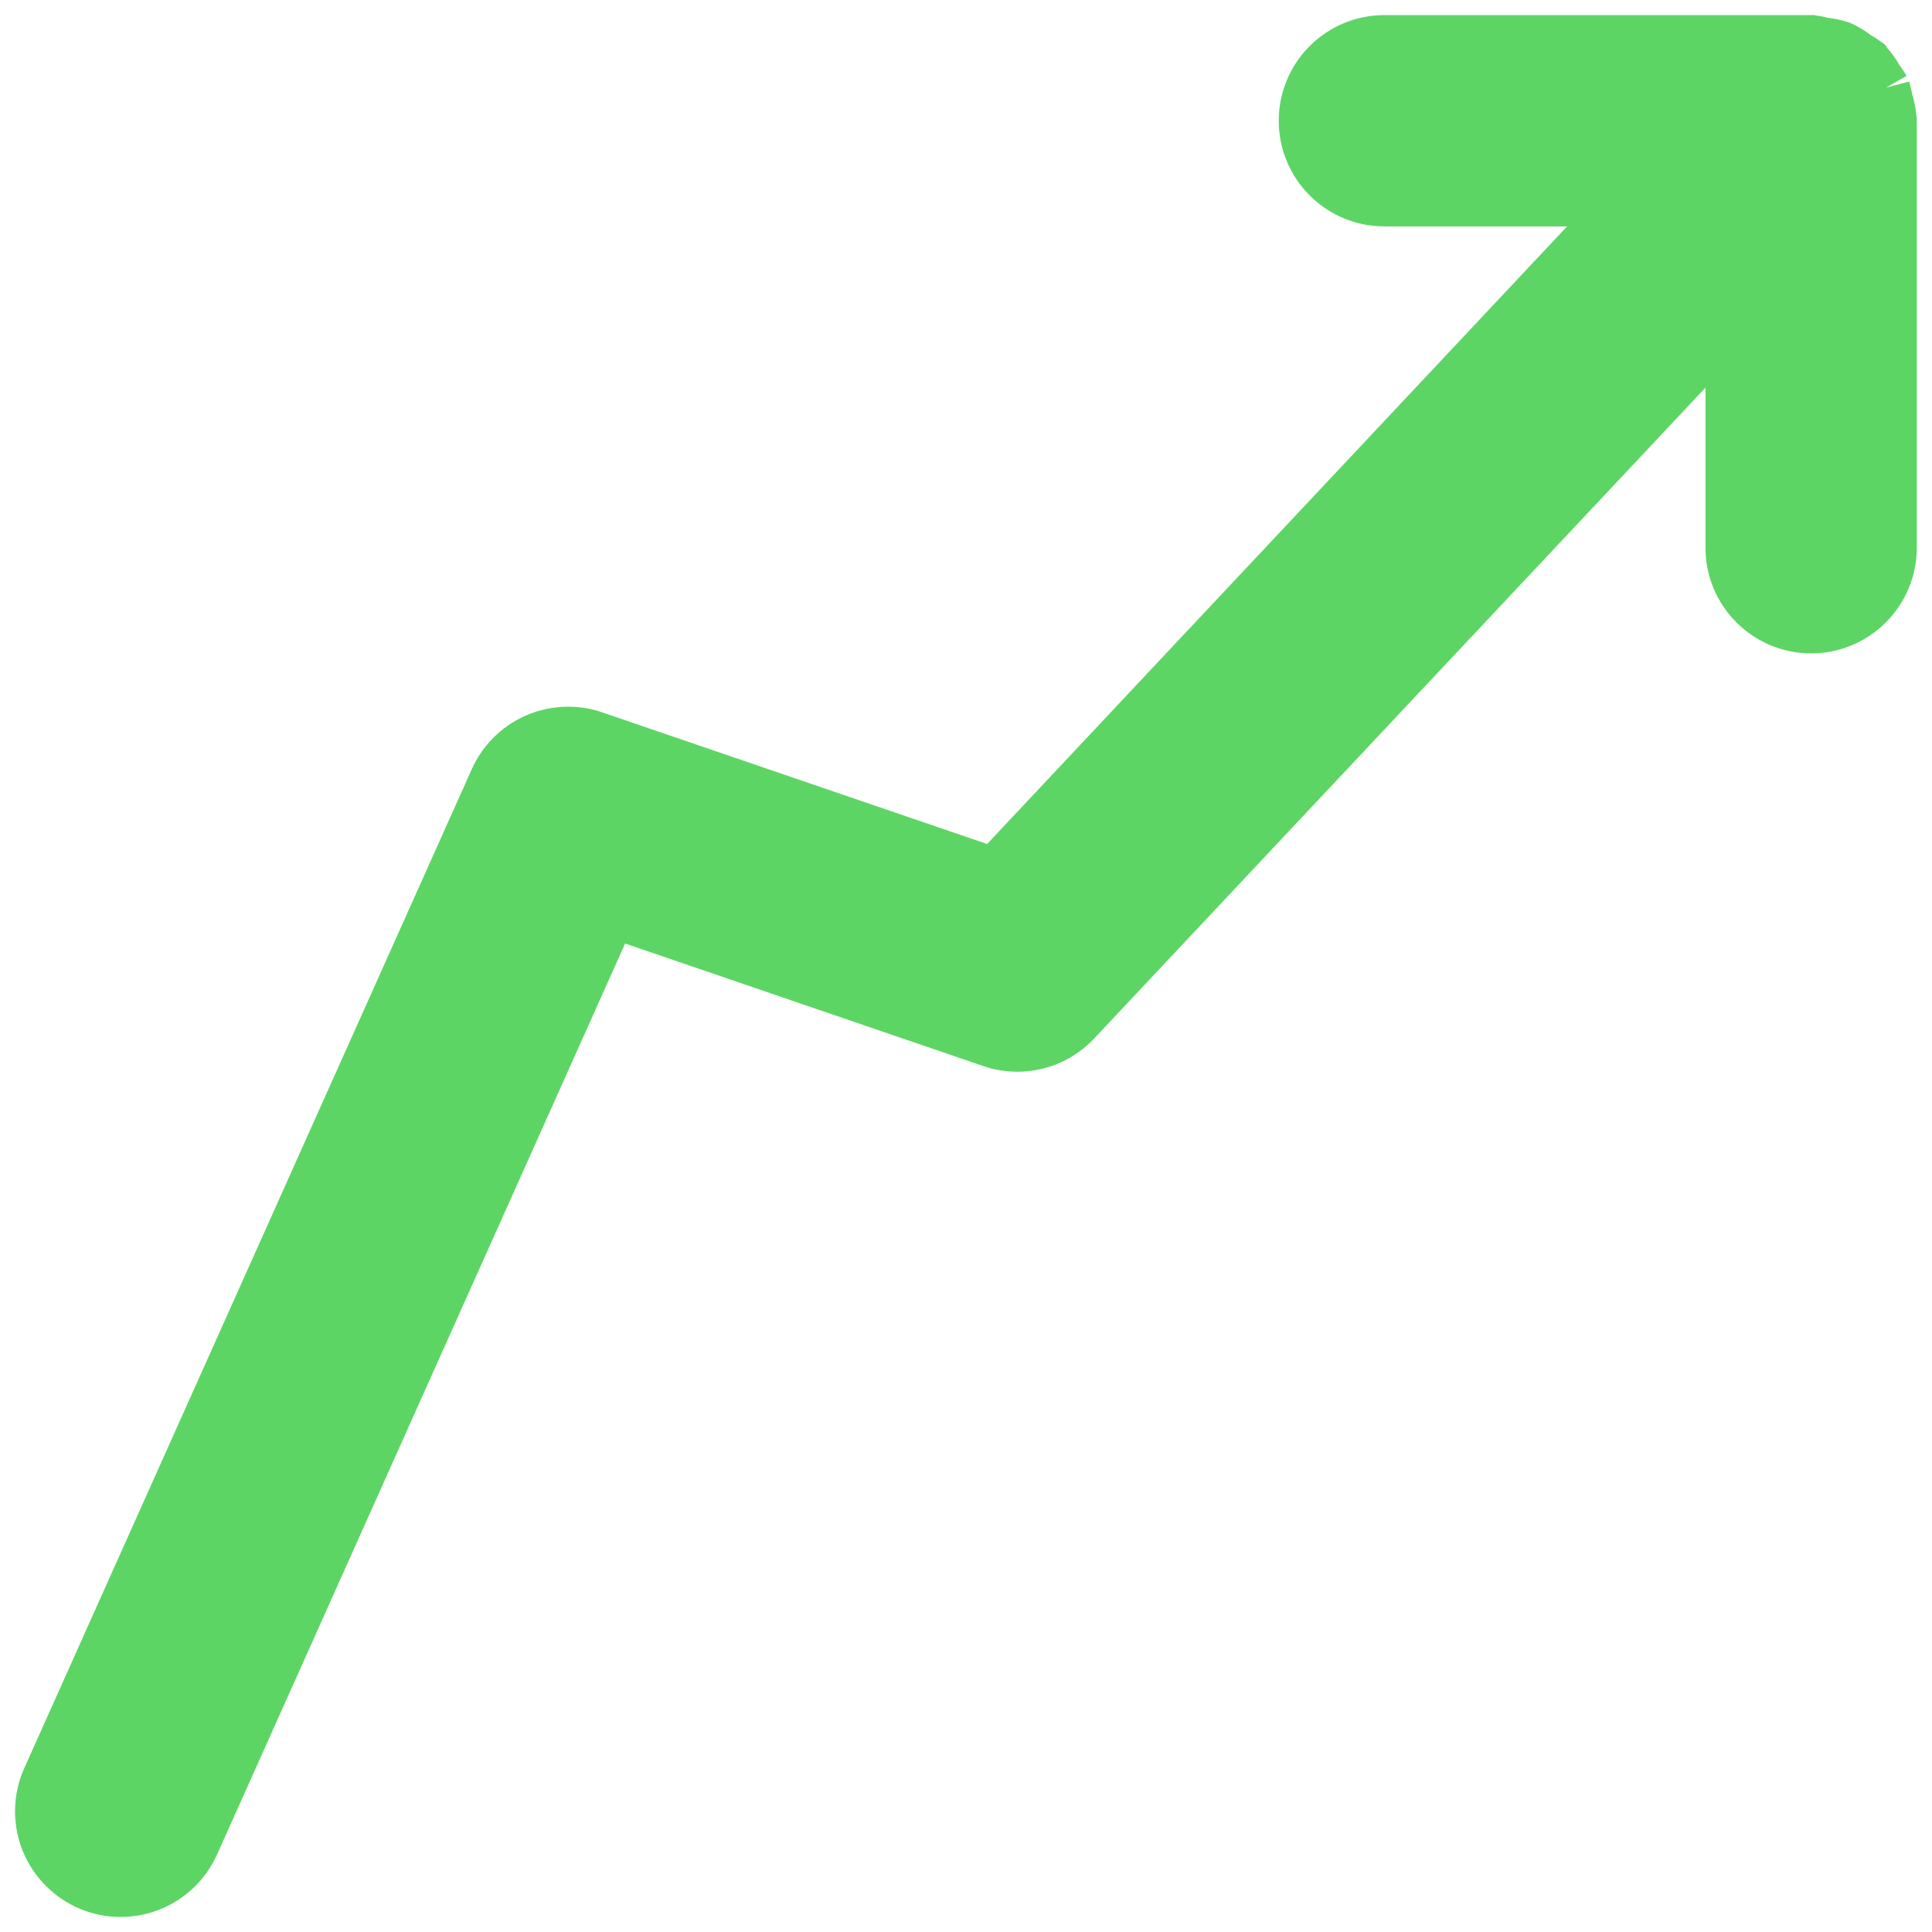
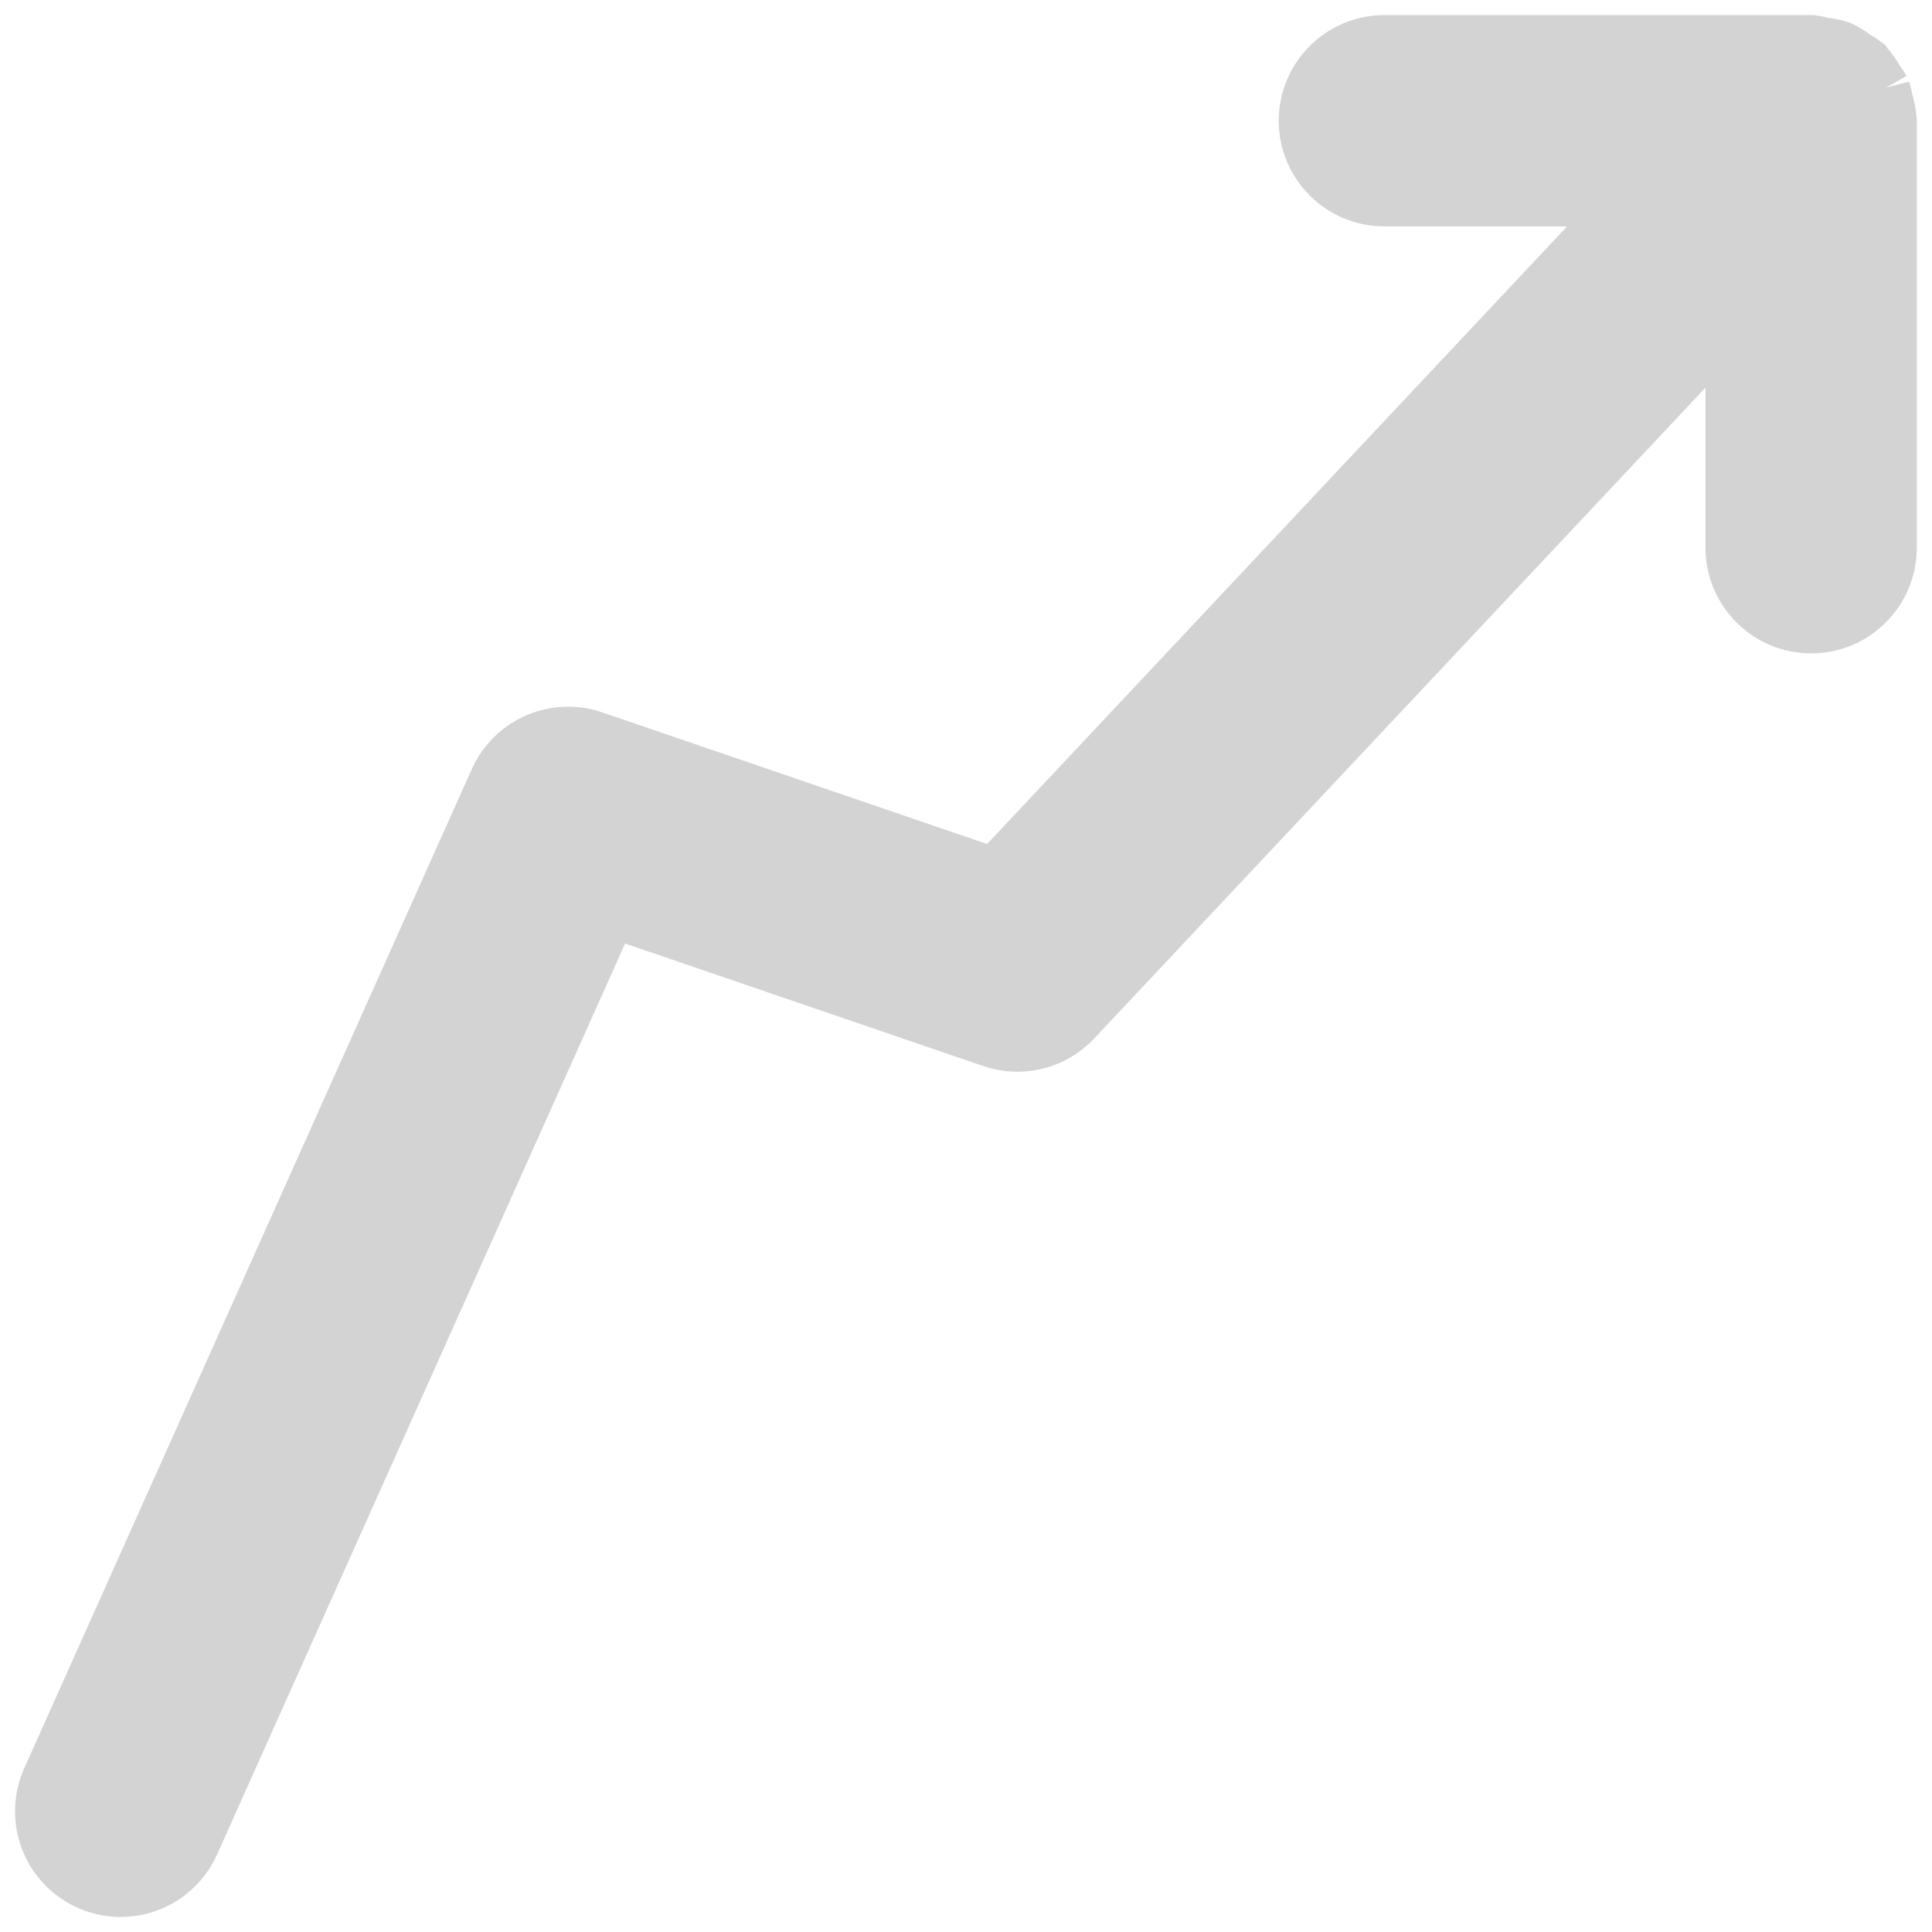
- <svg xmlns="http://www.w3.org/2000/svg" fill="#5dd565" width="800px" height="800px" viewBox="0 0 32 32" version="1.1" stroke="#5dd565">
+ <svg xmlns="http://www.w3.org/2000/svg" fill="lightgrey" width="800px" height="800px" viewBox="0 0 32 32" version="1.1" stroke="lightgrey">
  <g id="SVGRepo_bgCarrier" stroke-width="0" />
  <g id="SVGRepo_tracerCarrier" stroke-linecap="round" stroke-linejoin="round" />
  <g id="SVGRepo_iconCarrier">
    <path d="M31.246 1.981c-0.009-0.112-0.031-0.217-0.065-0.315l0.003 0.009c-0.010-0.066-0.024-0.123-0.041-0.179l0.002 0.009c-0.032-0.056-0.065-0.104-0.101-0.149l0.002 0.003c-0.052-0.096-0.112-0.18-0.181-0.254l0.001 0.001-0.011-0.016c-0.044-0.032-0.093-0.063-0.145-0.091l-0.006-0.003c-0.072-0.058-0.153-0.109-0.239-0.15l-0.007-0.003c-0.078-0.026-0.169-0.045-0.264-0.054l-0.005-0c-0.054-0.016-0.118-0.030-0.183-0.038l-0.006-0.001h-7.070c-0.69 0-1.25 0.56-1.25 1.25s0.56 1.25 1.25 1.25v0h4.181l-10.618 11.307-6.678-2.284c-0.121-0.043-0.26-0.068-0.406-0.068-0.505 0-0.94 0.3-1.136 0.732l-0.003 0.008-7.411 16.544c-0.069 0.15-0.11 0.326-0.11 0.512 0 0.69 0.56 1.25 1.25 1.25 0.505 0 0.94-0.3 1.137-0.731l0.003-0.008 6.945-15.505 6.361 2.176c0.121 0.043 0.26 0.068 0.406 0.068 0.359 0 0.682-0.152 0.909-0.394l0.001-0.001 10.987-11.698v3.914c0 0.69 0.56 1.25 1.25 1.25s1.25-0.56 1.25-1.25v0-7.071z" />
  </g>
</svg>
